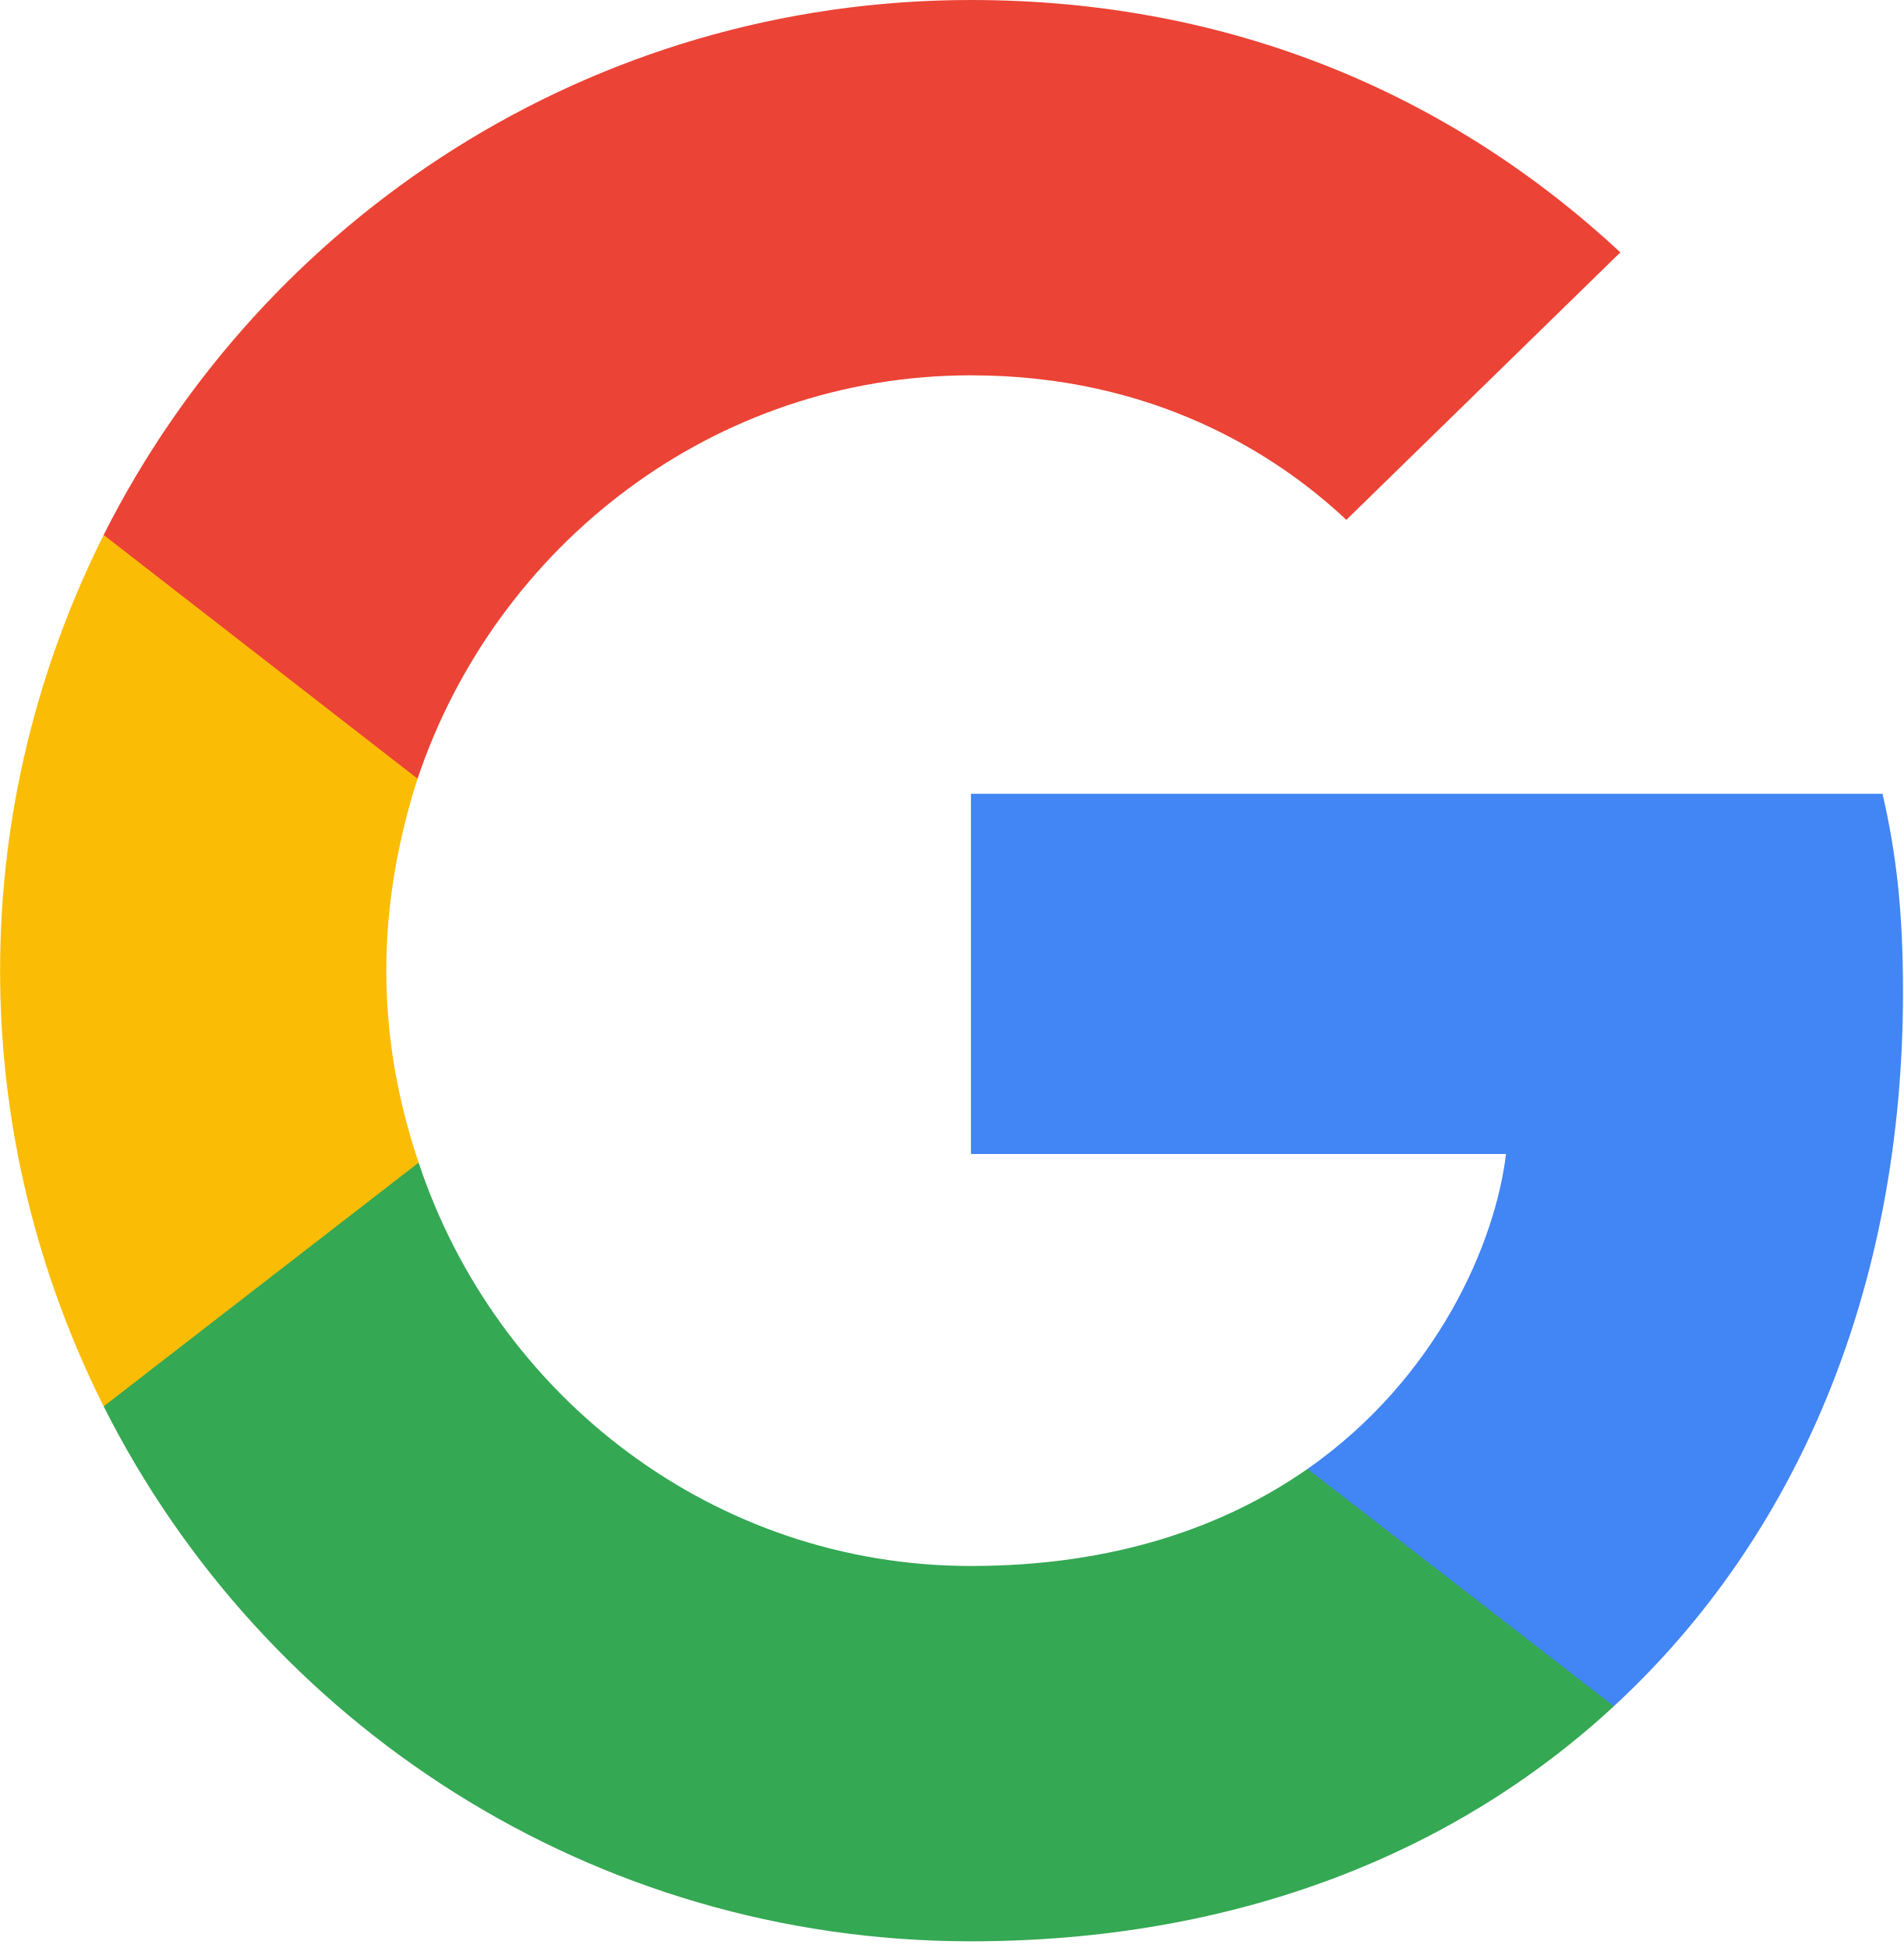
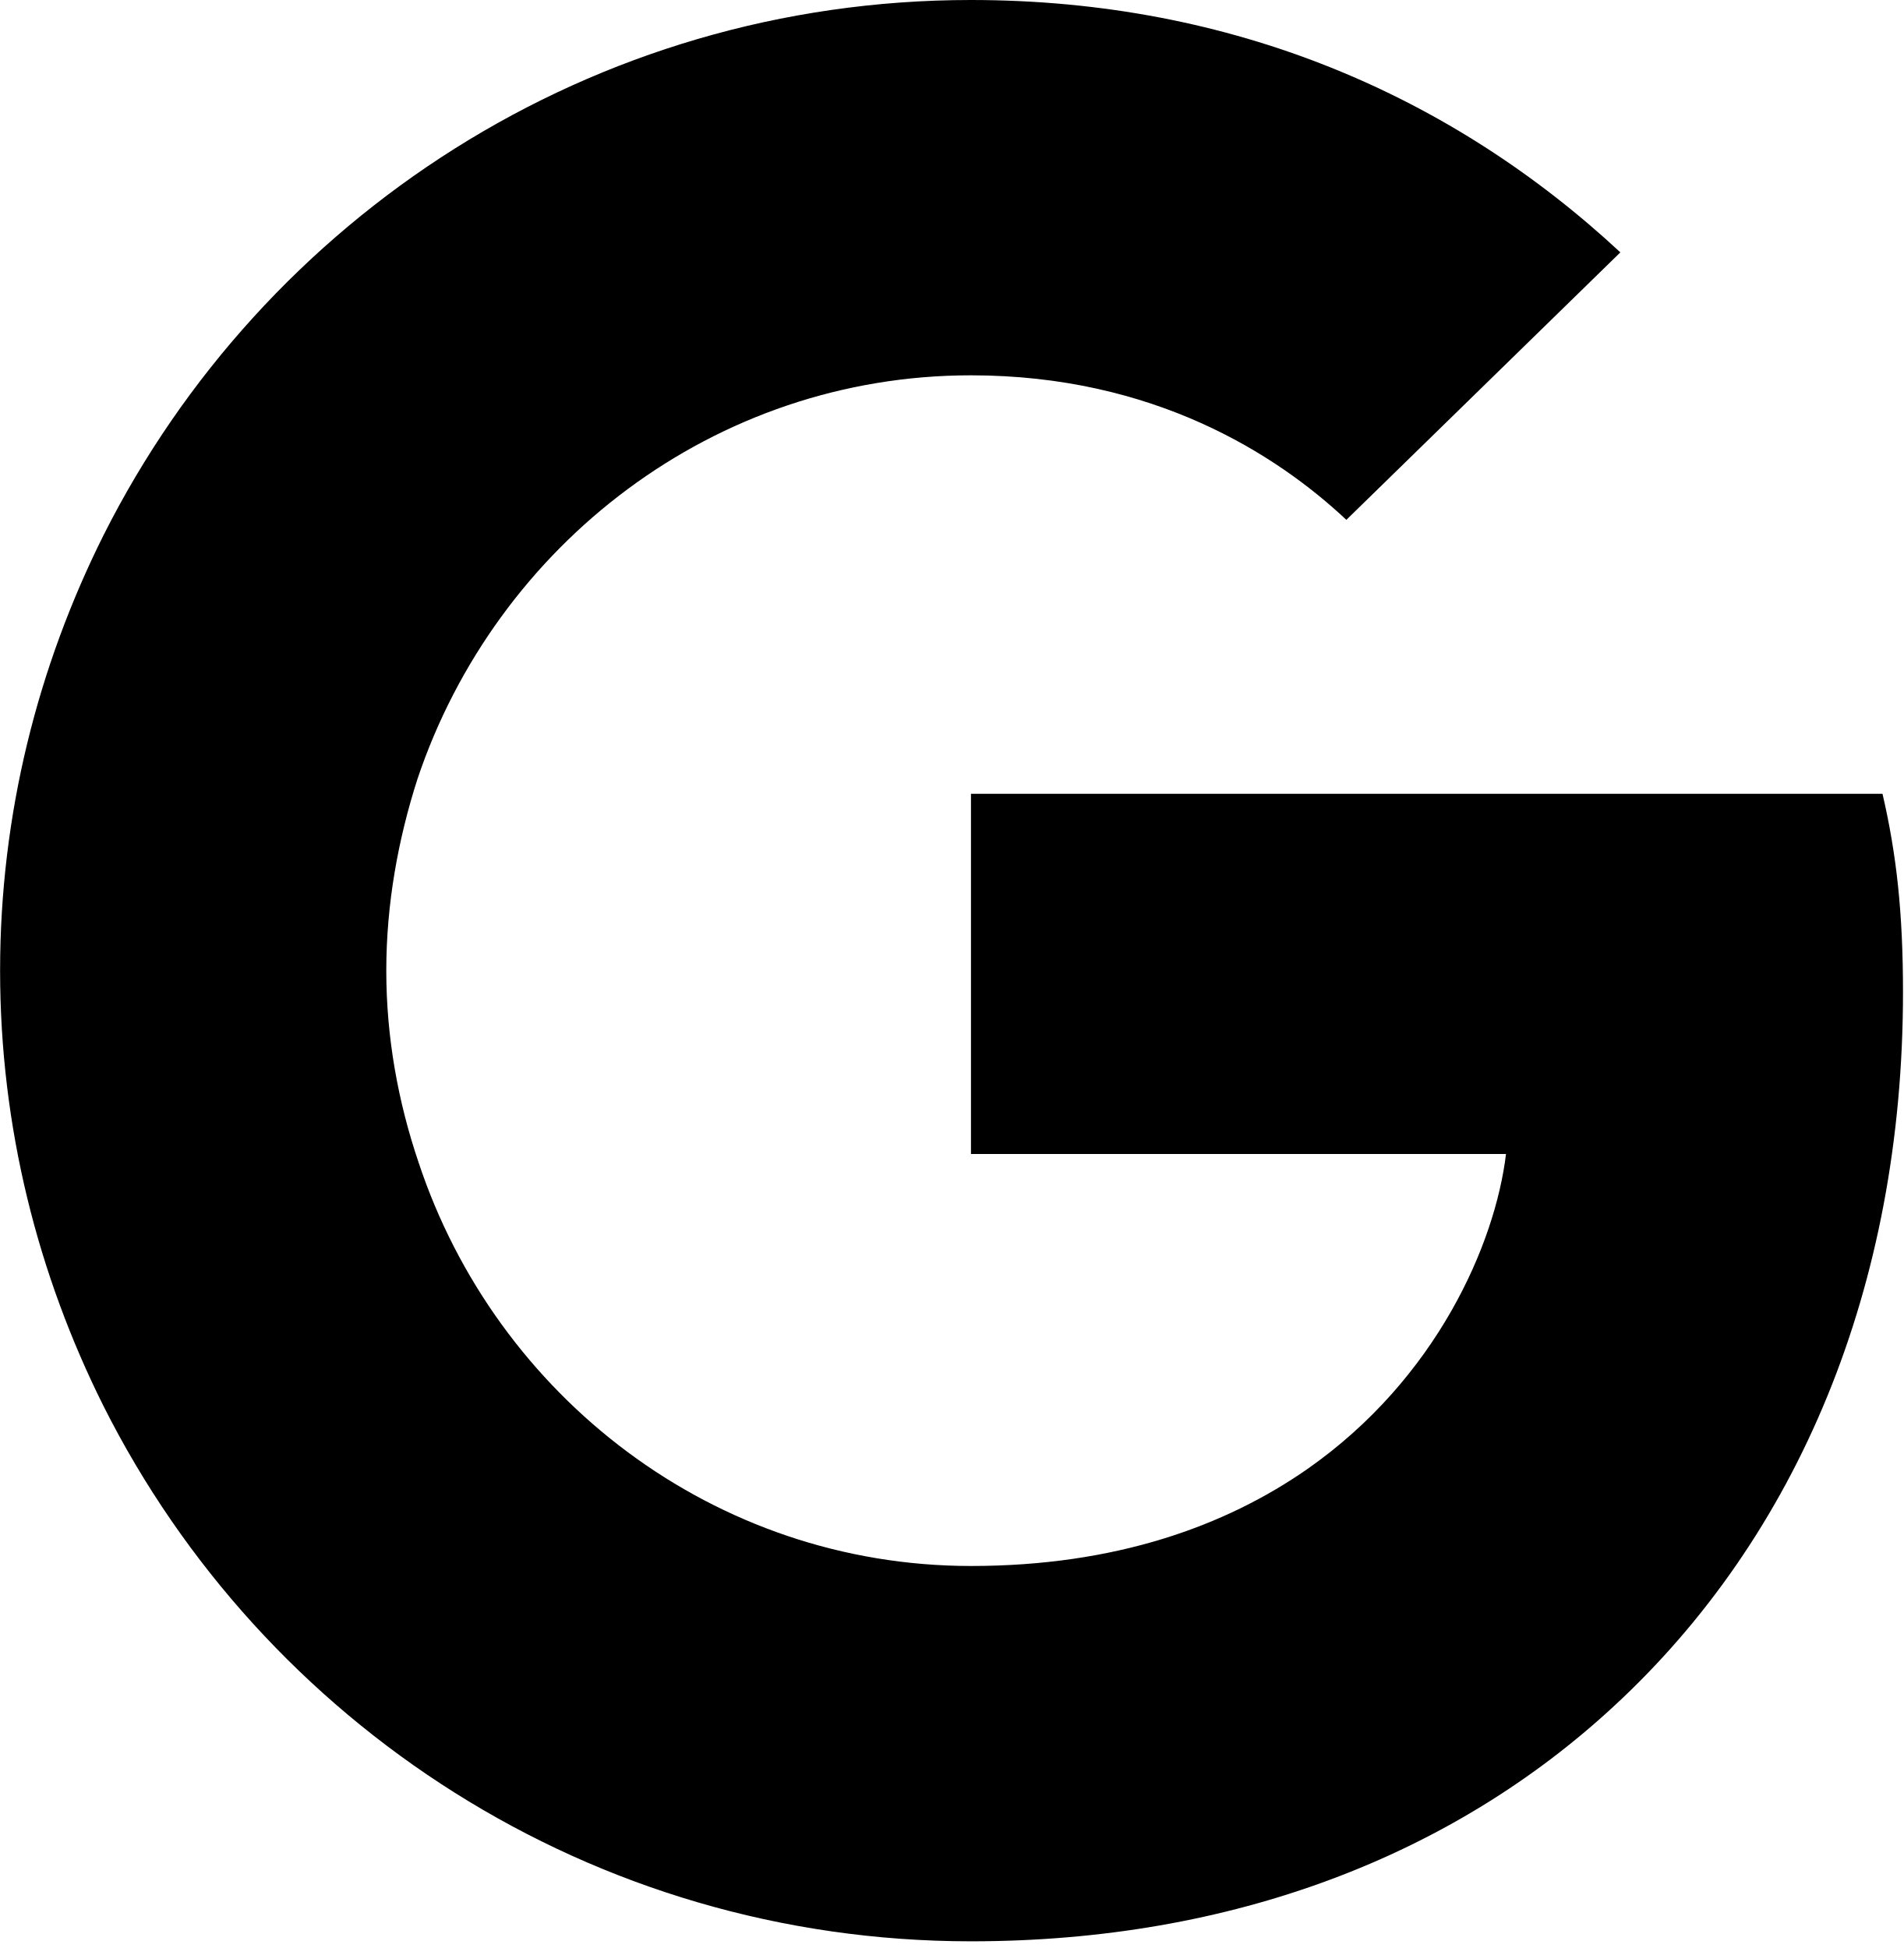
<svg xmlns="http://www.w3.org/2000/svg" width="2443" height="2500" preserveAspectRatio="xMidYMid" viewBox="0 0 256 262" id="google">
-   <path fill="#4285F4" d="M255.878 133.451c0-10.734-.871-18.567-2.756-26.69H130.55v48.448h71.947c-1.45 12.04-9.283 30.172-26.69 42.356l-.244 1.622 38.755 30.023 2.685.268c24.659-22.774 38.875-56.282 38.875-96.027" />
-   <path fill="#34A853" d="M130.55 261.1c35.248 0 64.839-11.605 86.453-31.622l-41.196-31.913c-11.024 7.688-25.82 13.055-45.257 13.055-34.523 0-63.824-22.773-74.269-54.25l-1.531.13-40.298 31.187-.527 1.465C35.393 231.798 79.49 261.1 130.55 261.1" />
-   <path fill="#FBBC05" d="M56.281 156.37c-2.756-8.123-4.351-16.827-4.351-25.82 0-8.994 1.595-17.697 4.206-25.82l-.073-1.73L15.26 71.312l-1.335.635C5.077 89.644 0 109.517 0 130.55s5.077 40.905 13.925 58.602l42.356-32.782" />
-   <path fill="#EB4335" d="M130.55 50.479c24.514 0 41.05 10.589 50.479 19.438l36.844-35.974C195.245 12.91 165.798 0 130.55 0 79.49 0 35.393 29.301 13.925 71.947l42.211 32.783c10.59-31.477 39.891-54.251 74.414-54.251" />
+   <path fill="#/_4285F4" d="M255.878 133.451c0-10.734-.871-18.567-2.756-26.69H130.55v48.448h71.947c-1.45 12.04-9.283 30.172-26.69 42.356l-.244 1.622 38.755 30.023 2.685.268c24.659-22.774 38.875-56.282 38.875-96.027" />
+   <path fill="#/_34A853" d="M130.55 261.1c35.248 0 64.839-11.605 86.453-31.622l-41.196-31.913c-11.024 7.688-25.82 13.055-45.257 13.055-34.523 0-63.824-22.773-74.269-54.25l-1.531.13-40.298 31.187-.527 1.465C35.393 231.798 79.49 261.1 130.55 261.1" />
+   <path fill="#/_FBBC05" d="M56.281 156.37c-2.756-8.123-4.351-16.827-4.351-25.82 0-8.994 1.595-17.697 4.206-25.82l-.073-1.73L15.26 71.312l-1.335.635C5.077 89.644 0 109.517 0 130.55s5.077 40.905 13.925 58.602l42.356-32.782" />
+   <path fill="#/_EB4335" d="M130.55 50.479c24.514 0 41.05 10.589 50.479 19.438l36.844-35.974C195.245 12.91 165.798 0 130.55 0 79.49 0 35.393 29.301 13.925 71.947l42.211 32.783c10.59-31.477 39.891-54.251 74.414-54.251" />
</svg>
